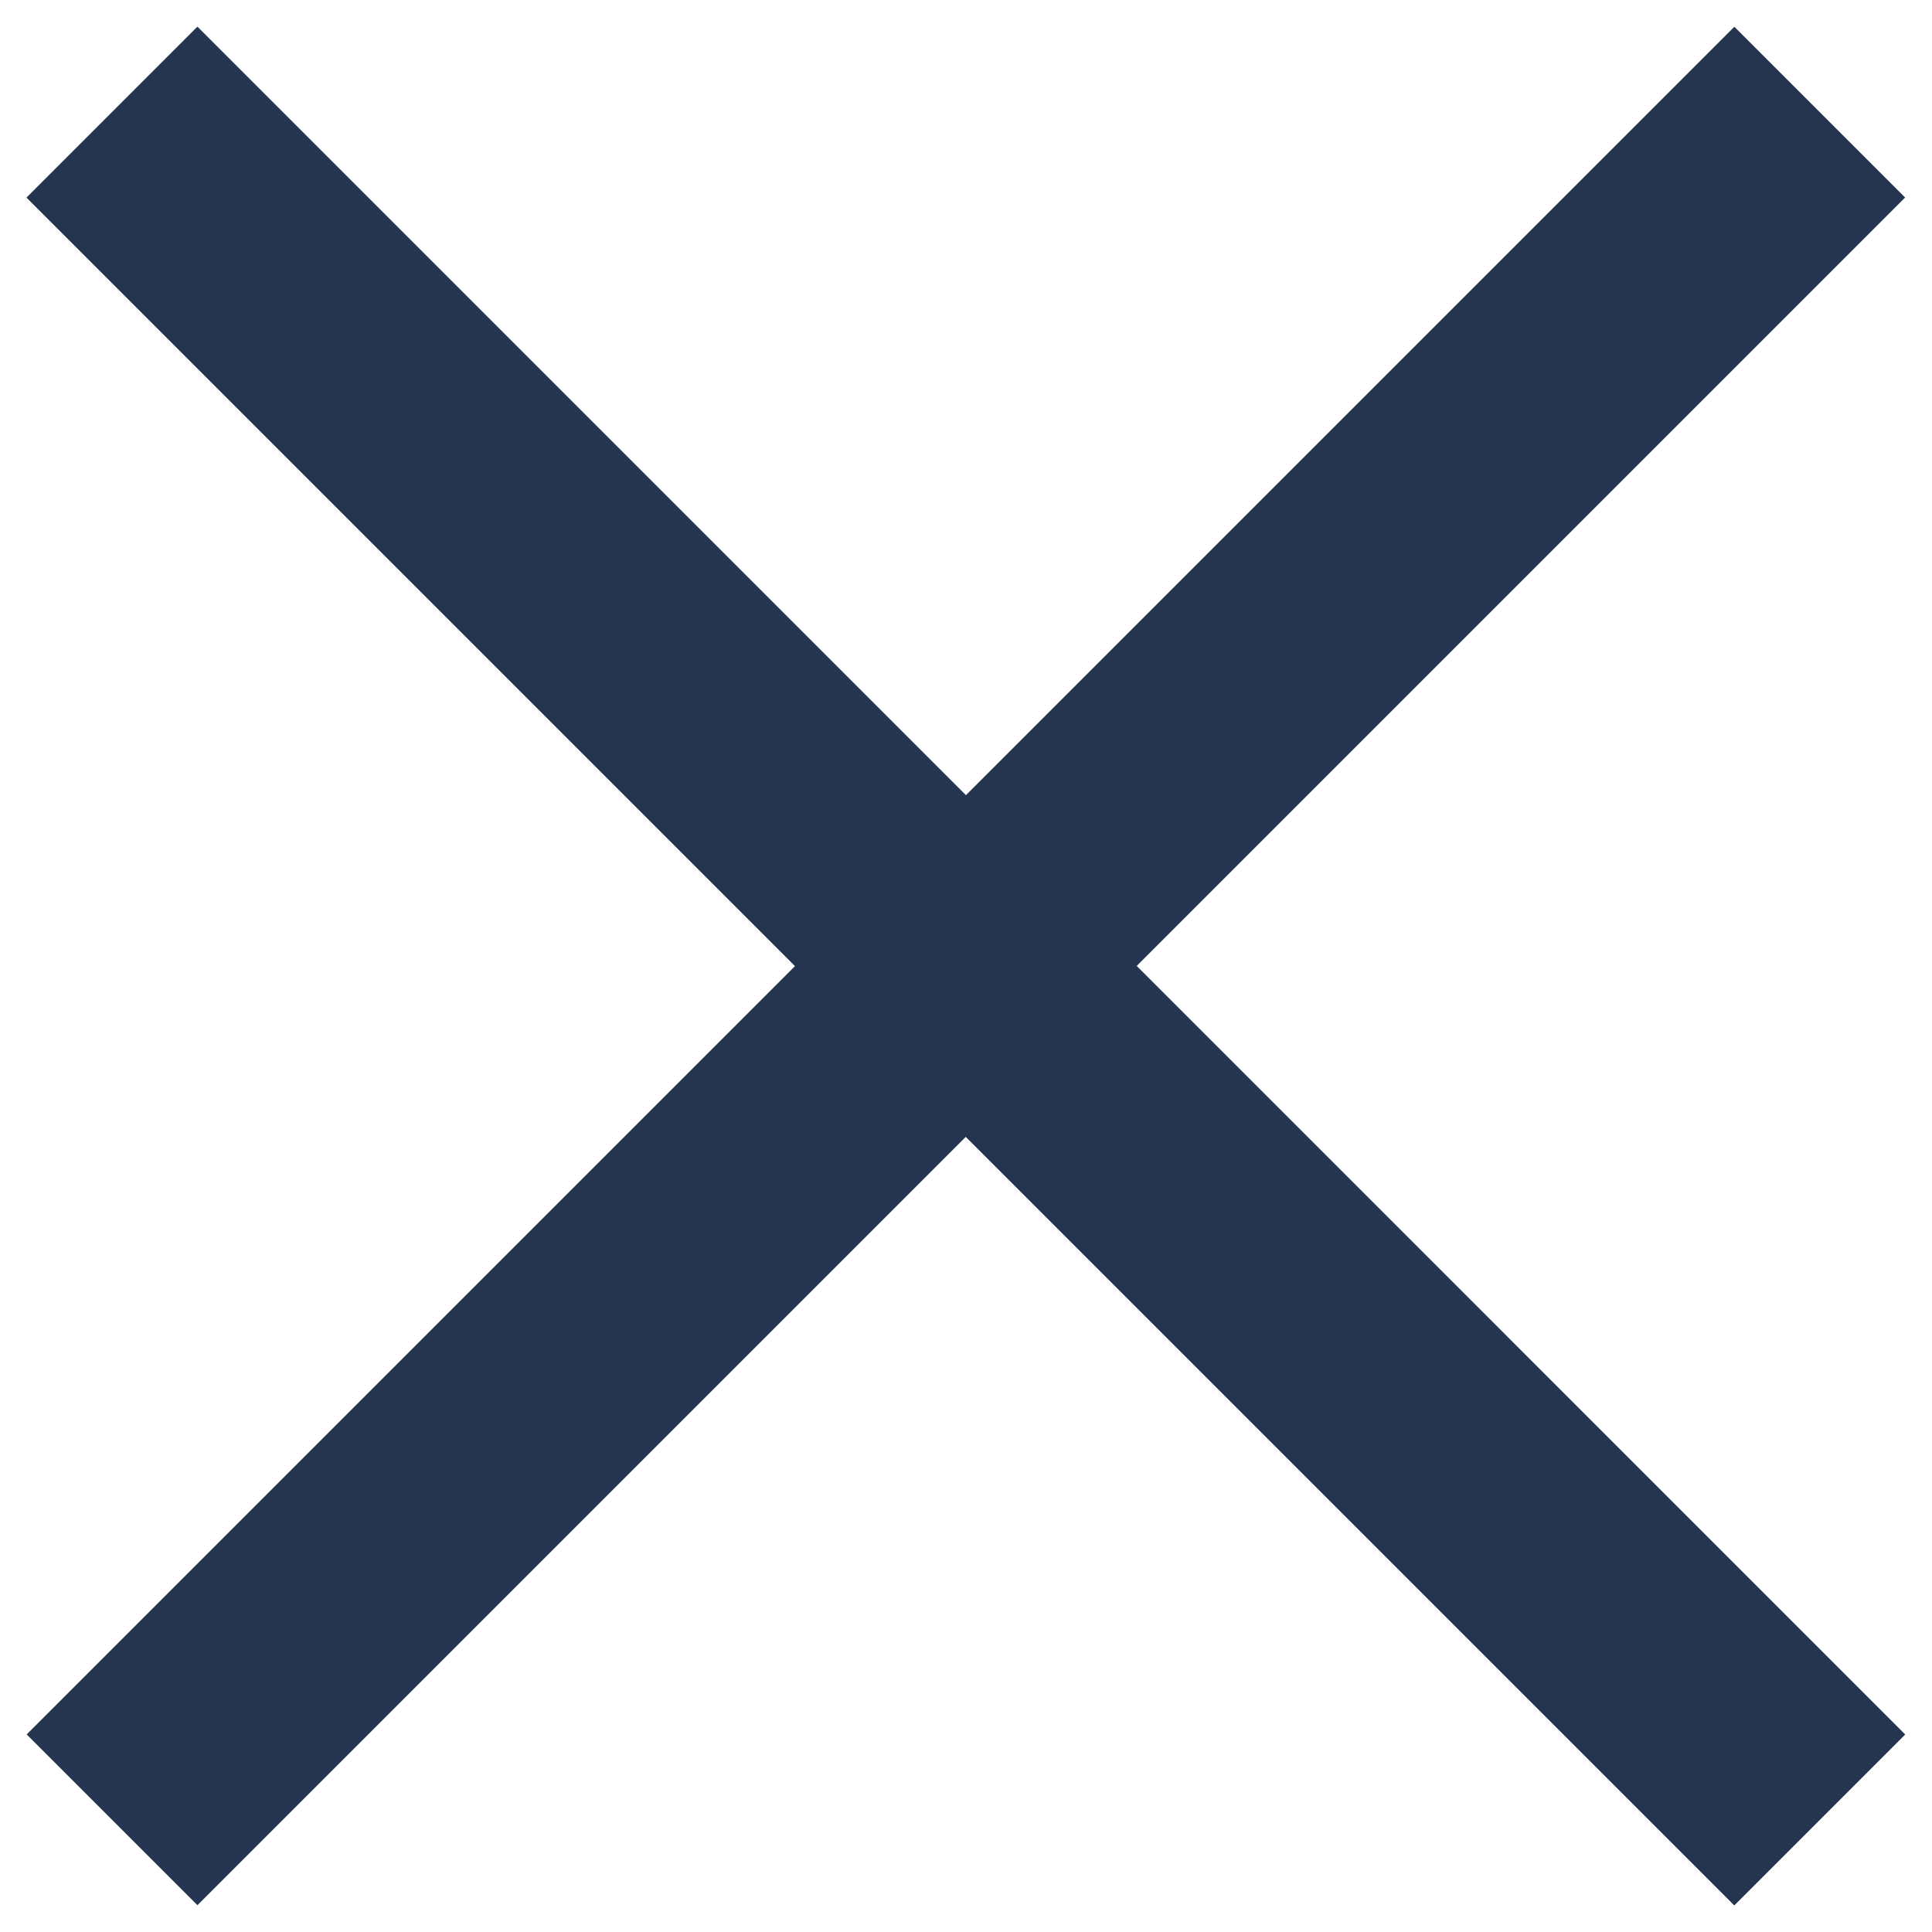
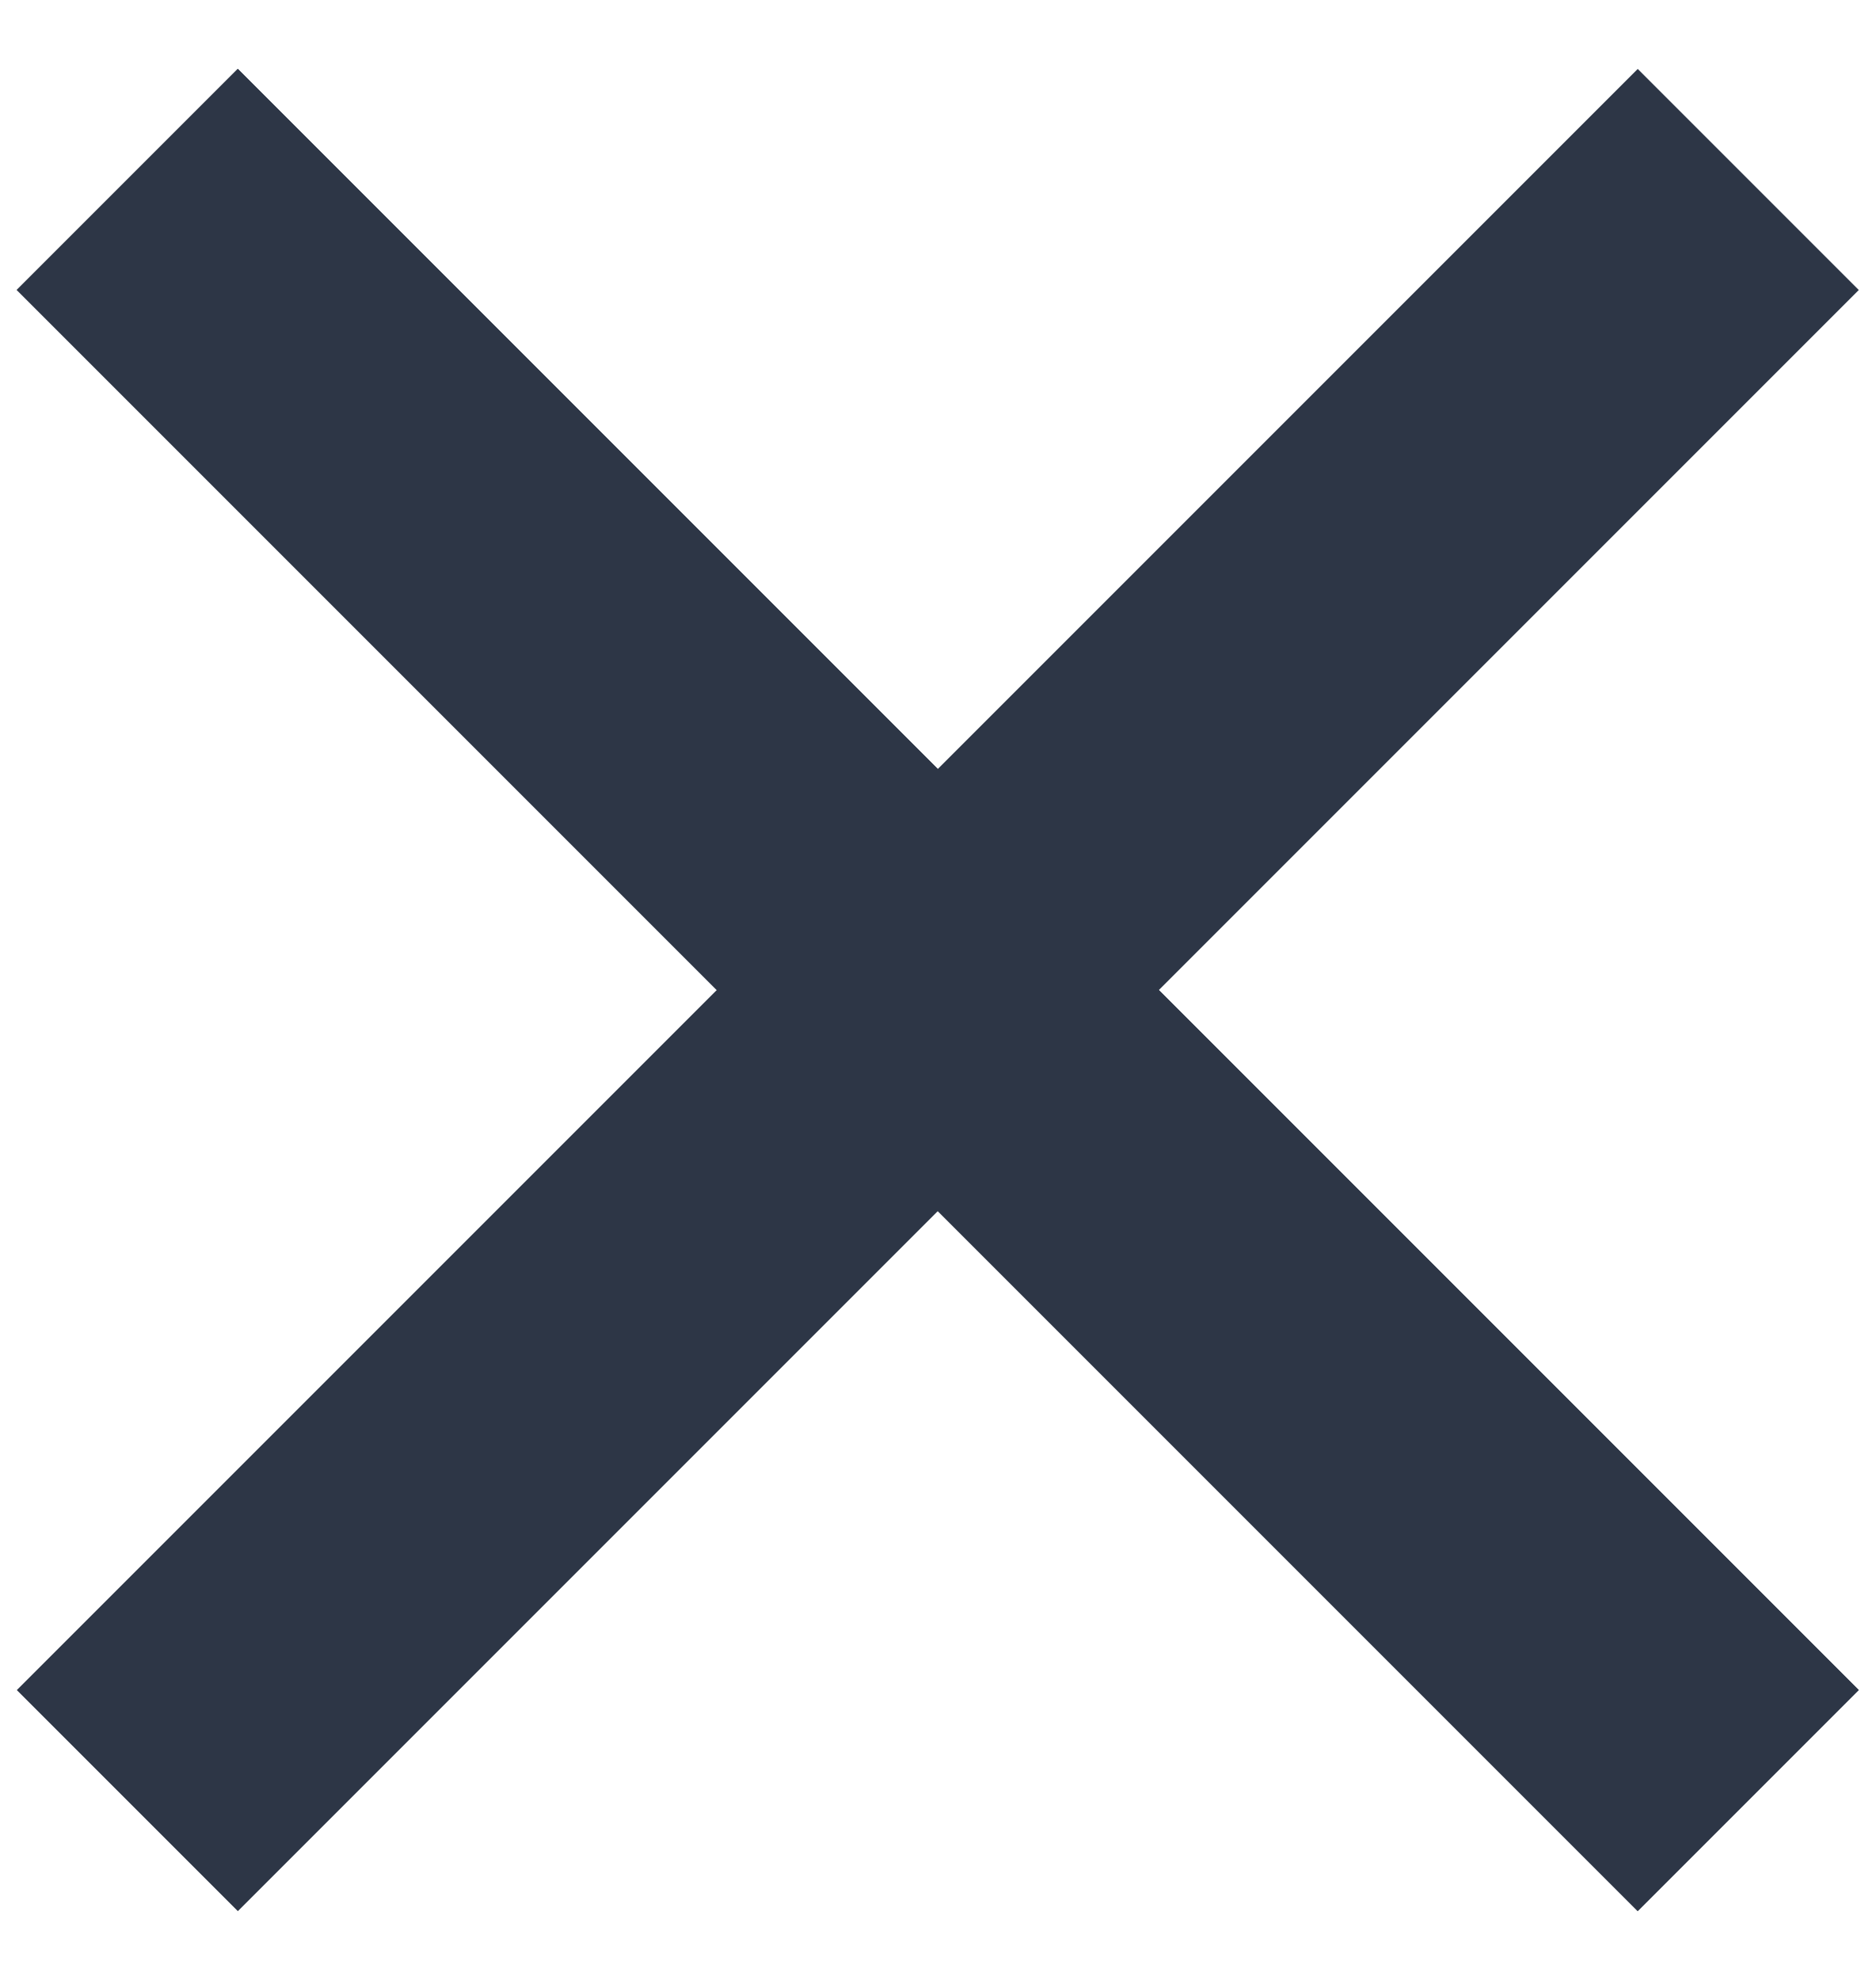
- <svg xmlns="http://www.w3.org/2000/svg" width="16" height="16" viewBox="0 0 16 16" fill="none">
-   <rect x="1.635" y="0.222" width="20" height="2" transform="rotate(45 1.63477 0.221802)" fill="#25344F" />
-   <rect x="0.221" y="14.364" width="20" height="2" transform="rotate(-45 0.220703 14.3639)" fill="#25344F" />
-   <rect x="1.635" y="0.222" width="20" height="2" transform="rotate(45 1.63477 0.221802)" fill="#25344F" />
+ <svg xmlns="http://www.w3.org/2000/svg" width="18" height="19" viewBox="0 0 18 19" fill="none">
+   <rect x="2.282" y="0.661" width="22" height="3" transform="rotate(45 2.28223 0.661133)" fill="#2D3646" />
+   <rect x="0.161" y="16.218" width="22" height="3" transform="rotate(-45 0.161133 16.2175)" fill="#2D3646" />
+   <rect x="2.282" y="0.661" width="22" height="3" transform="rotate(45 2.28223 0.661133)" fill="#2D3646" />
</svg>
